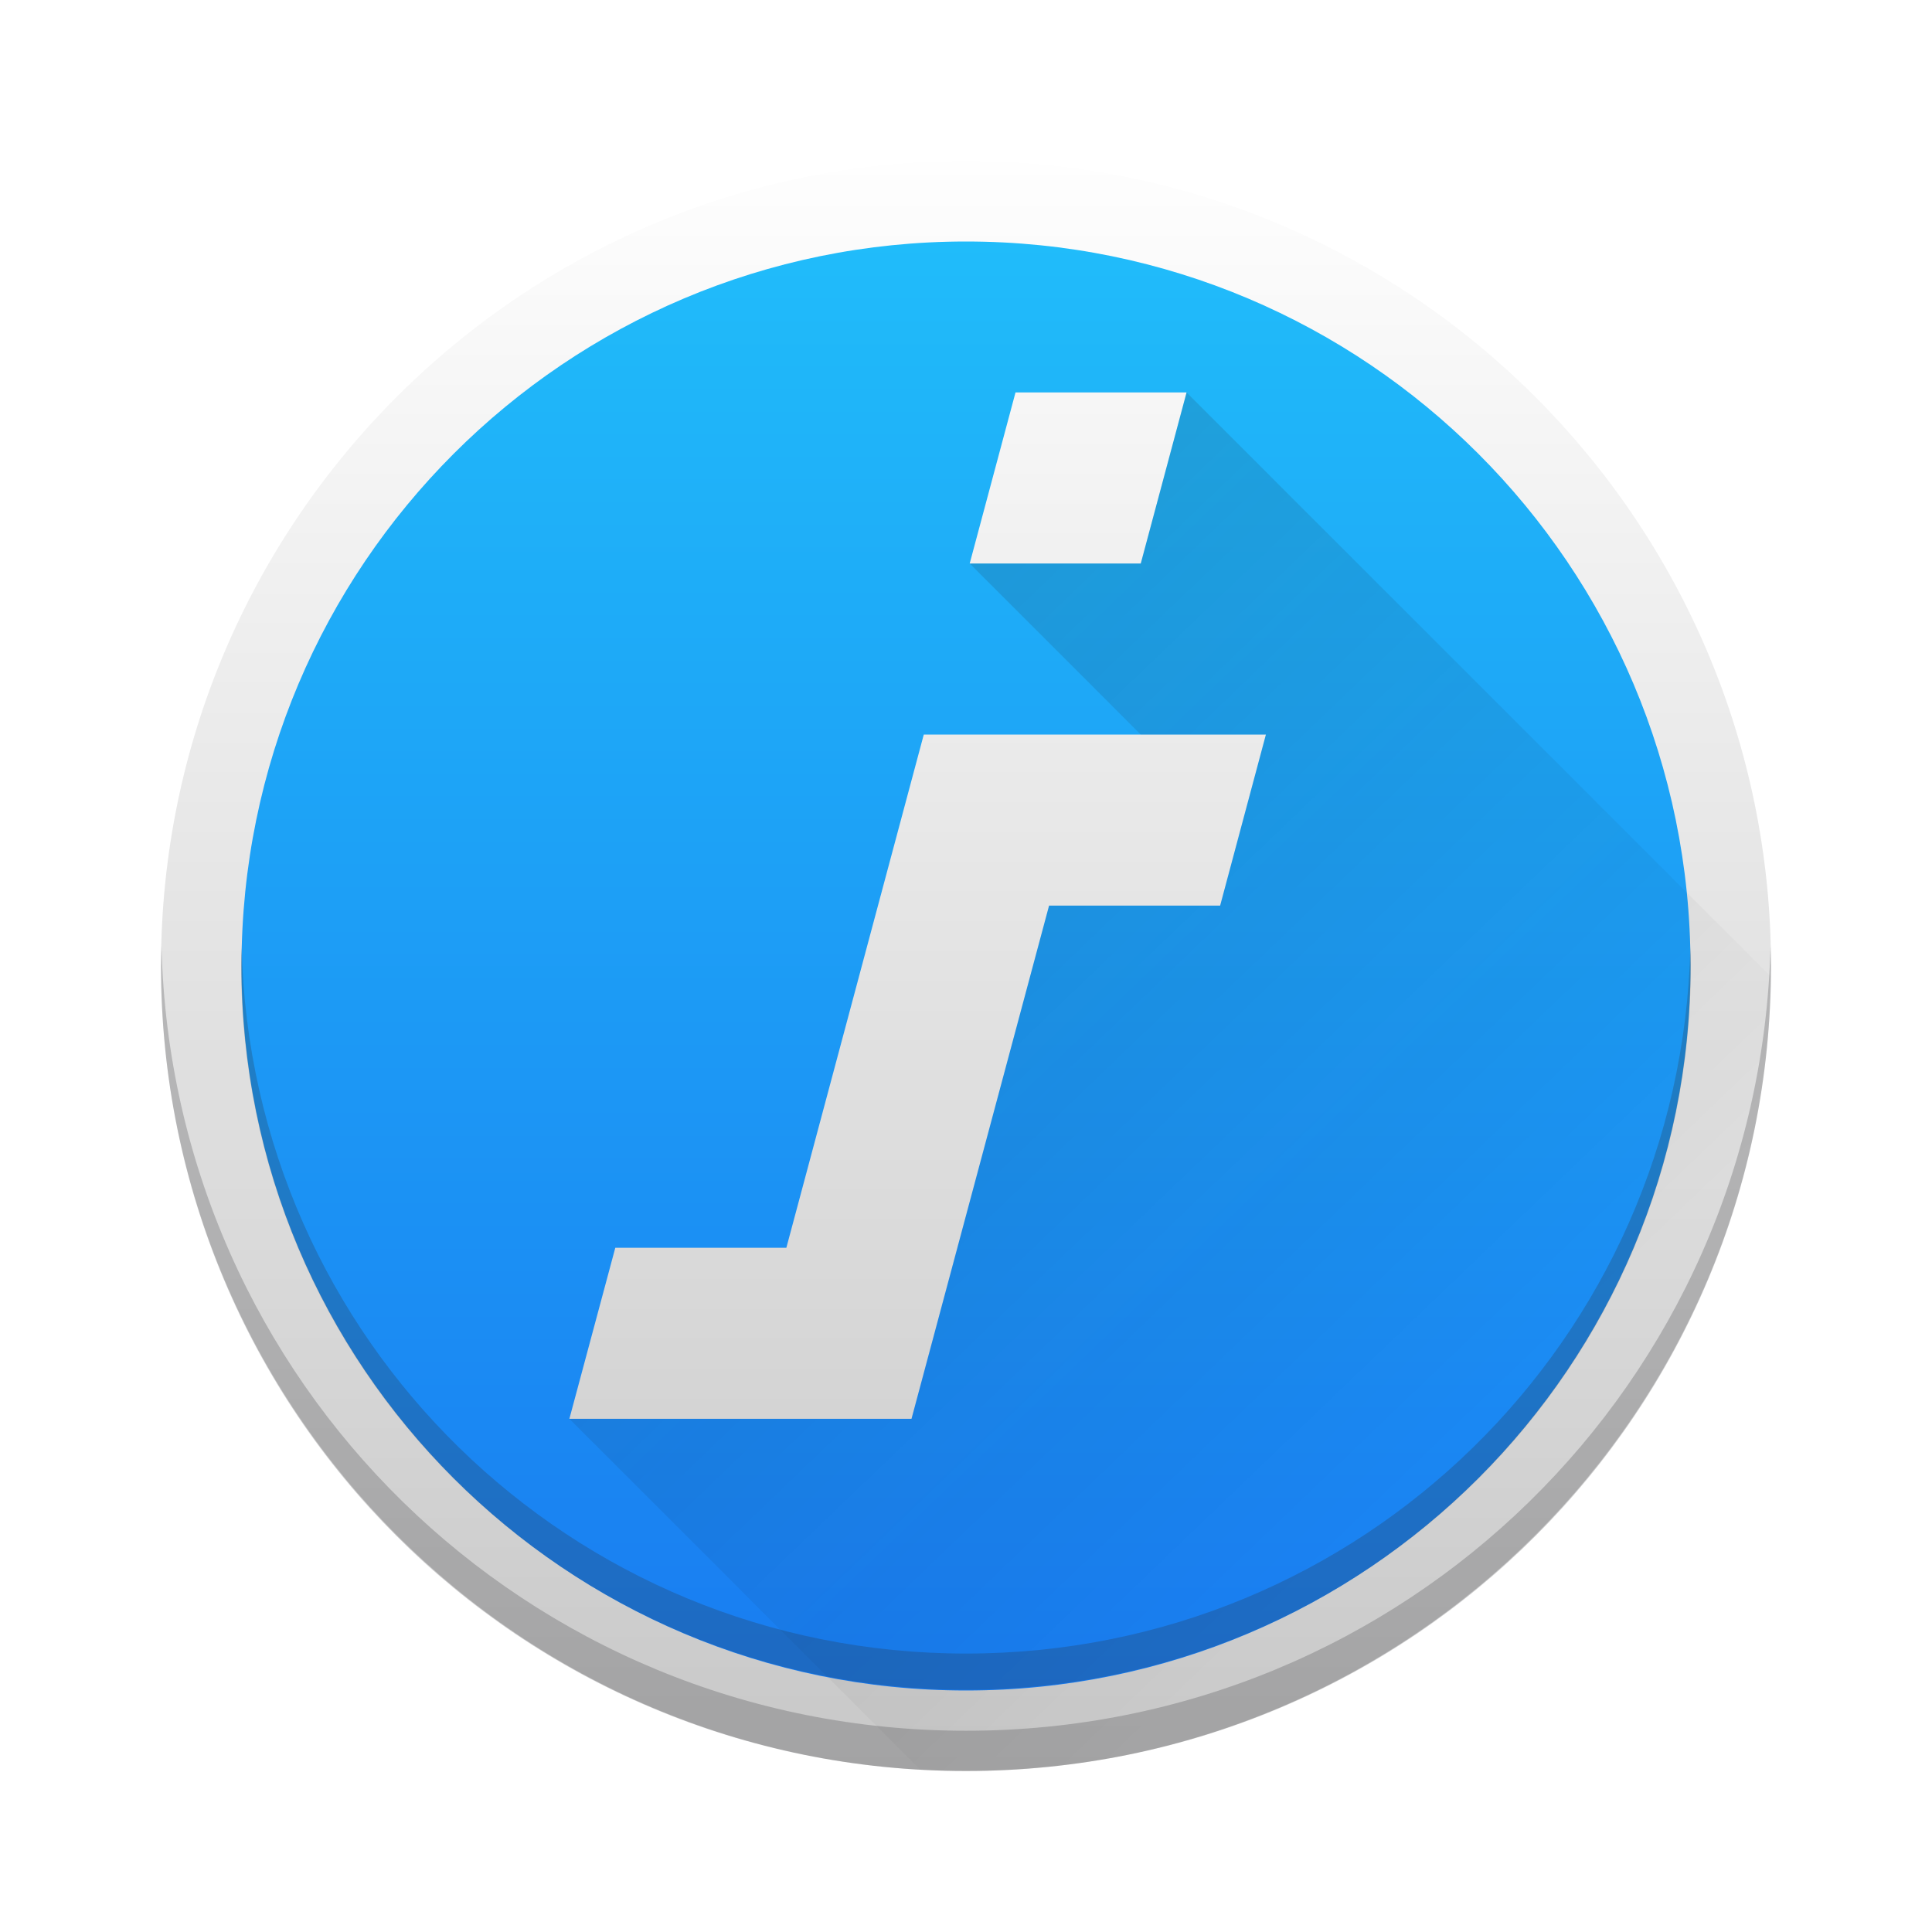
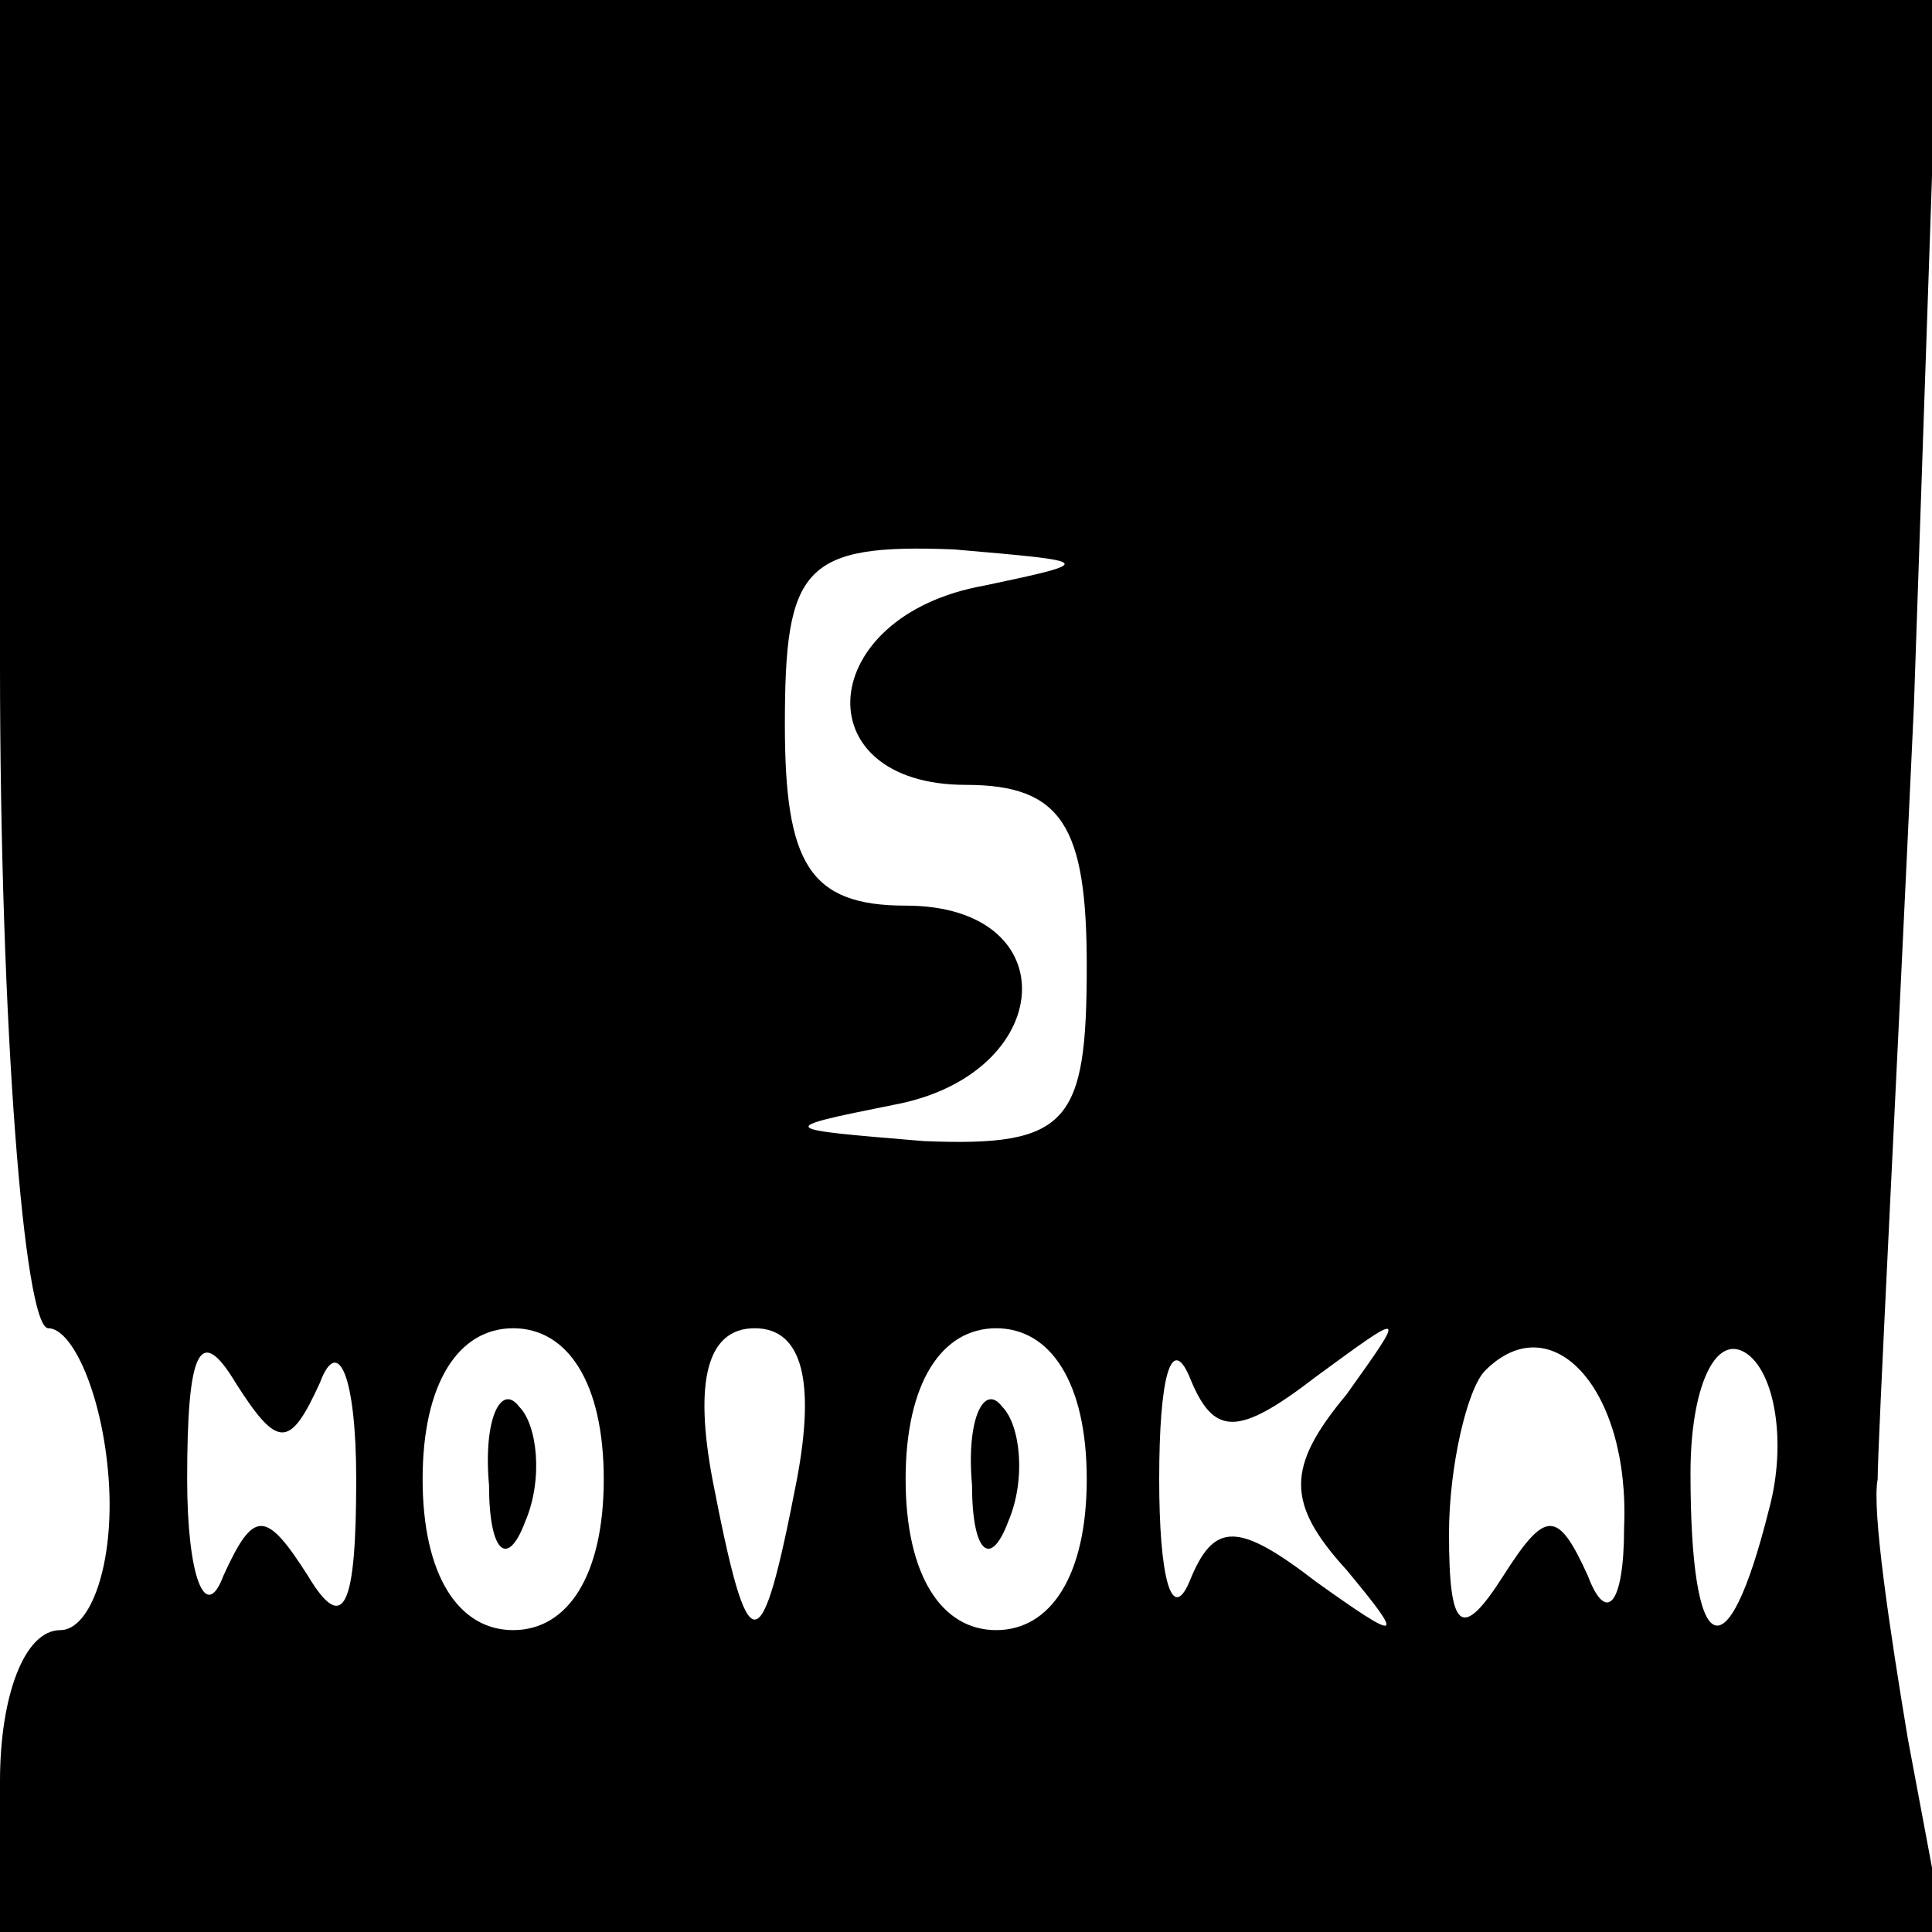
- <svg xmlns="http://www.w3.org/2000/svg" xmlns:xlink="http://www.w3.org/1999/xlink" width="48" height="48" version="1.1" id="svg29">
-   <defs id="defs17">
-     <linearGradient id="a" y1="1016.36" x1="13" y2="1040.36" gradientUnits="userSpaceOnUse" x2="36">
-       <stop stop-color="#292c2f" id="stop2" />
-       <stop offset="1" stop-opacity="0" id="stop4" />
-     </linearGradient>
-     <linearGradient id="b" y1="44" y2="4" x2="0" gradientUnits="userSpaceOnUse">
-       <stop stop-color="#c8c8c8" id="stop7" />
-       <stop offset="1" stop-color="#fefefe" id="stop9" />
-     </linearGradient>
-     <linearGradient id="c" y1="39" y2="9" x2="0" gradientUnits="userSpaceOnUse" gradientTransform="matrix(1.02857 0 0 1.2-5.314-4.8)">
-       <stop stop-color="#197cf1" id="stop12" />
-       <stop offset="1" stop-color="#20bcfa" id="stop14" />
-     </linearGradient>
-     <linearGradient id="b-3" y1="44" y2="4" x2="0" gradientUnits="userSpaceOnUse">
-       <stop stop-color="#7cbaf8" id="stop7-6" />
-       <stop offset="1" stop-color="#f4fcff" id="stop9-7" />
-     </linearGradient>
-     <linearGradient id="c-5" y1="39" y2="9" x2="0" gradientUnits="userSpaceOnUse" gradientTransform="matrix(1.02857,0,0,1.2,-5.314,-4.8)">
-       <stop stop-color="#197cf1" id="stop12-3" />
-       <stop offset="1" stop-color="#20bcfa" id="stop14-5" />
-     </linearGradient>
-     <linearGradient id="b-3-0" y1="44" y2="4" x2="0" gradientUnits="userSpaceOnUse">
-       <stop stop-color="#7cbaf8" id="stop7-6-9" style="stop-color:#c8c8c8;stop-opacity:1" />
-       <stop offset="1" stop-color="#f4fcff" id="stop9-7-3" style="stop-color:#fefefe;stop-opacity:1" />
-     </linearGradient>
-     <linearGradient id="c-5-6" y1="39" y2="9" x2="0" gradientUnits="userSpaceOnUse" gradientTransform="matrix(1.02857,0,0,1.2,-5.314,-4.8)">
-       <stop stop-color="#197cf1" id="stop12-3-0" />
-       <stop offset="1" stop-color="#20bcfa" id="stop14-5-6" />
-     </linearGradient>
-     <linearGradient id="a-2" y1="1016.36" x1="13" y2="1040.36" gradientUnits="userSpaceOnUse" x2="36" gradientTransform="translate(0,-1004.36)">
-       <stop stop-color="#292c2f" id="stop2-6" />
-       <stop offset="1" stop-opacity="0" id="stop4-1" />
-     </linearGradient>
-     <linearGradient id="linearGradient4232">
-       <stop style="stop-color:#3889e9" id="stop4234-0" />
-       <stop offset="1" style="stop-color:#5ea5fb" id="stop4236" />
-     </linearGradient>
-     <linearGradient xlink:href="#a" id="linearGradient6025" gradientUnits="userSpaceOnUse" gradientTransform="translate(0,-1004.36)" x1="13" y1="1016.36" x2="36" y2="1040.36" />
-     <linearGradient xlink:href="#c-5-6" id="linearGradient9092" gradientUnits="userSpaceOnUse" gradientTransform="matrix(1.02857,0,0,1.2,-5.314,-4.8)" y1="39" x2="0" y2="9" />
-     <linearGradient id="b-3-0-6" y1="44" y2="4" x2="0" gradientUnits="userSpaceOnUse">
-       <stop stop-color="#7cbaf8" id="stop7-6-9-1" style="stop-color:#c8c8c8;stop-opacity:1" />
-       <stop offset="1" stop-color="#f4fcff" id="stop9-7-3-0" style="stop-color:#fefefe;stop-opacity:1" />
-     </linearGradient>
-     <linearGradient xlink:href="#b-3-0-6" id="linearGradient14008" gradientUnits="userSpaceOnUse" y1="44" x2="0" y2="4" />
-   </defs>
-   <g id="g5358" style="display:inline;opacity:1">
-     <path fill="url(#b)" d="M 44,24 A 20,20 0 1 1 4,24 20,20 0 1 1 44,24" id="path5352" style="color:#000000;mix-blend-mode:normal;fill:url(#linearGradient14008);fill-opacity:1;fill-rule:evenodd;stroke-width:2" />
-     <path id="path5354" style="color:#000000;fill:url(#linearGradient9092);fill-rule:evenodd;stroke-width:2" d="M 24,6 C 14.059,6 6,14.06 6,24 6,33.941 14.06,42 24,42 33.941,42 42,33.94 42,24 42,14.059 33.94,6 24,6 Z m 1.23,3.75 h 4.25 L 28.342,14 h -4.25 z m -2.279,8.5 h 8.5 l -1.137,4.25 h -4.25 l -3.418,12.75 h -8.5 L 15.287,31 h 4.25 z" />
-     <path id="path25-5" style="display:inline;fill:url(#linearGradient6025);fill-rule:evenodd;opacity:0.2" d="M 29.48 9.75 L 28.342 14 L 24.092 14 L 28.342 18.25 L 31.451 18.25 L 30.314 22.5 L 26.064 22.5 L 22.646 35.25 L 14.146 35.25 L 22.85 43.953 A 20 20 0 0 0 43.982 24.25 L 29.48 9.75 z " />
-     <path style="fill:#2c2e31;fill-opacity:0.235" d="m 4.012,23.5 c -0.004,0.167 -0.012,0.332 -0.012,0.5 0,11.08 8.92,20 20,20 11.08,0 20,-8.92 20,-20 0,-0.168 -0.008,-0.333 -0.012,-0.5 -0.265,10.846 -9.076,19.5 -19.988,19.5 -10.912,0 -19.724,-8.654 -19.988,-19.5 z" id="path25-3" />
-     <path style="display:inline;fill:#2c2e31;fill-opacity:0.235;stroke-width:0.9" d="m 6.002,23.523 c -0.004,0.15 -0.011,0.299 -0.011,0.45 0,9.977 8.032,18.009 18.009,18.009 9.977,0 18.009,-8.032 18.009,-18.009 0,-0.151 -0.007,-0.3 -0.011,-0.45 -0.238,9.766 -8.173,17.559 -17.998,17.559 -9.826,0 -17.76,-7.792 -17.998,-17.559 z" id="path25-3-2" />
+ <svg xmlns="http://www.w3.org/2000/svg" version="1.0" width="32pt" height="32pt" viewBox="0 0 32 32" preserveAspectRatio="xMidYMid meet">
+   <g transform="translate(0,32) scale(0.1,-0.1)" fill="#000000" stroke="none">
+     <path d="M0 210 c0 -60 4 -110 8 -110 4 0 9 -11 10 -25 1 -14 -3 -25 -8 -25 -6 0 -10 -11 -10 -25 l0 -25 161 0 161 0 -6 32 c-3 18 -6 38 -5 43 0 6 3 63 6 128 l4 117 -160 0 -161 0 0 -110z m163 13 c-28 -5 -30 -33 -3 -33 16 0 20 -7 20 -30 0 -26 -3 -30 -27 -29 -24 2 -25 2 -5 6 27 5 29 33 2 33 -16 0 -20 7 -20 30 0 26 3 30 28 29 23 -2 24 -2 5 -6z m-110 -132 c3 8 6 1 6 -16 0 -21 -2 -26 -8 -16 -7 11 -9 11 -14 0 -3 -8 -6 0 -6 16 0 21 2 26 8 16 7 -11 9 -11 14 0z m47 -16 c0 -16 -6 -25 -15 -25 -9 0 -15 9 -15 25 0 16 6 25 15 25 9 0 15 -9 15 -25z m32 0 c-6 -31 -8 -31 -14 0 -3 16 -1 25 7 25 8 0 10 -9 7 -25z m48 0 c0 -16 -6 -25 -15 -25 -9 0 -15 9 -15 25 0 16 6 25 15 25 9 0 15 -9 15 -25z m38 17 c15 11 15 11 5 -3 -10 -12 -10 -18 0 -29 10 -12 9 -12 -5 -2 -13 10 -17 10 -21 0 -3 -7 -5 1 -5 17 0 17 2 24 5 17 4 -10 8 -10 21 0z m51 -25 c0 -13 -3 -16 -6 -8 -5 11 -7 11 -14 0 -7 -11 -9 -9 -9 7 0 11 3 24 6 27 11 11 24 -3 23 -26z m24 3 c-7 -28 -13 -25 -13 6 0 14 4 23 9 20 5 -3 7 -15 4 -26z" />
+     <path d="M81 74 c0 -11 3 -14 6 -6 3 7 2 16 -1 19 -3 4 -6 -2 -5 -13z" />
+     <path d="M161 74 c0 -11 3 -14 6 -6 3 7 2 16 -1 19 -3 4 -6 -2 -5 -13z" />
  </g>
</svg>
